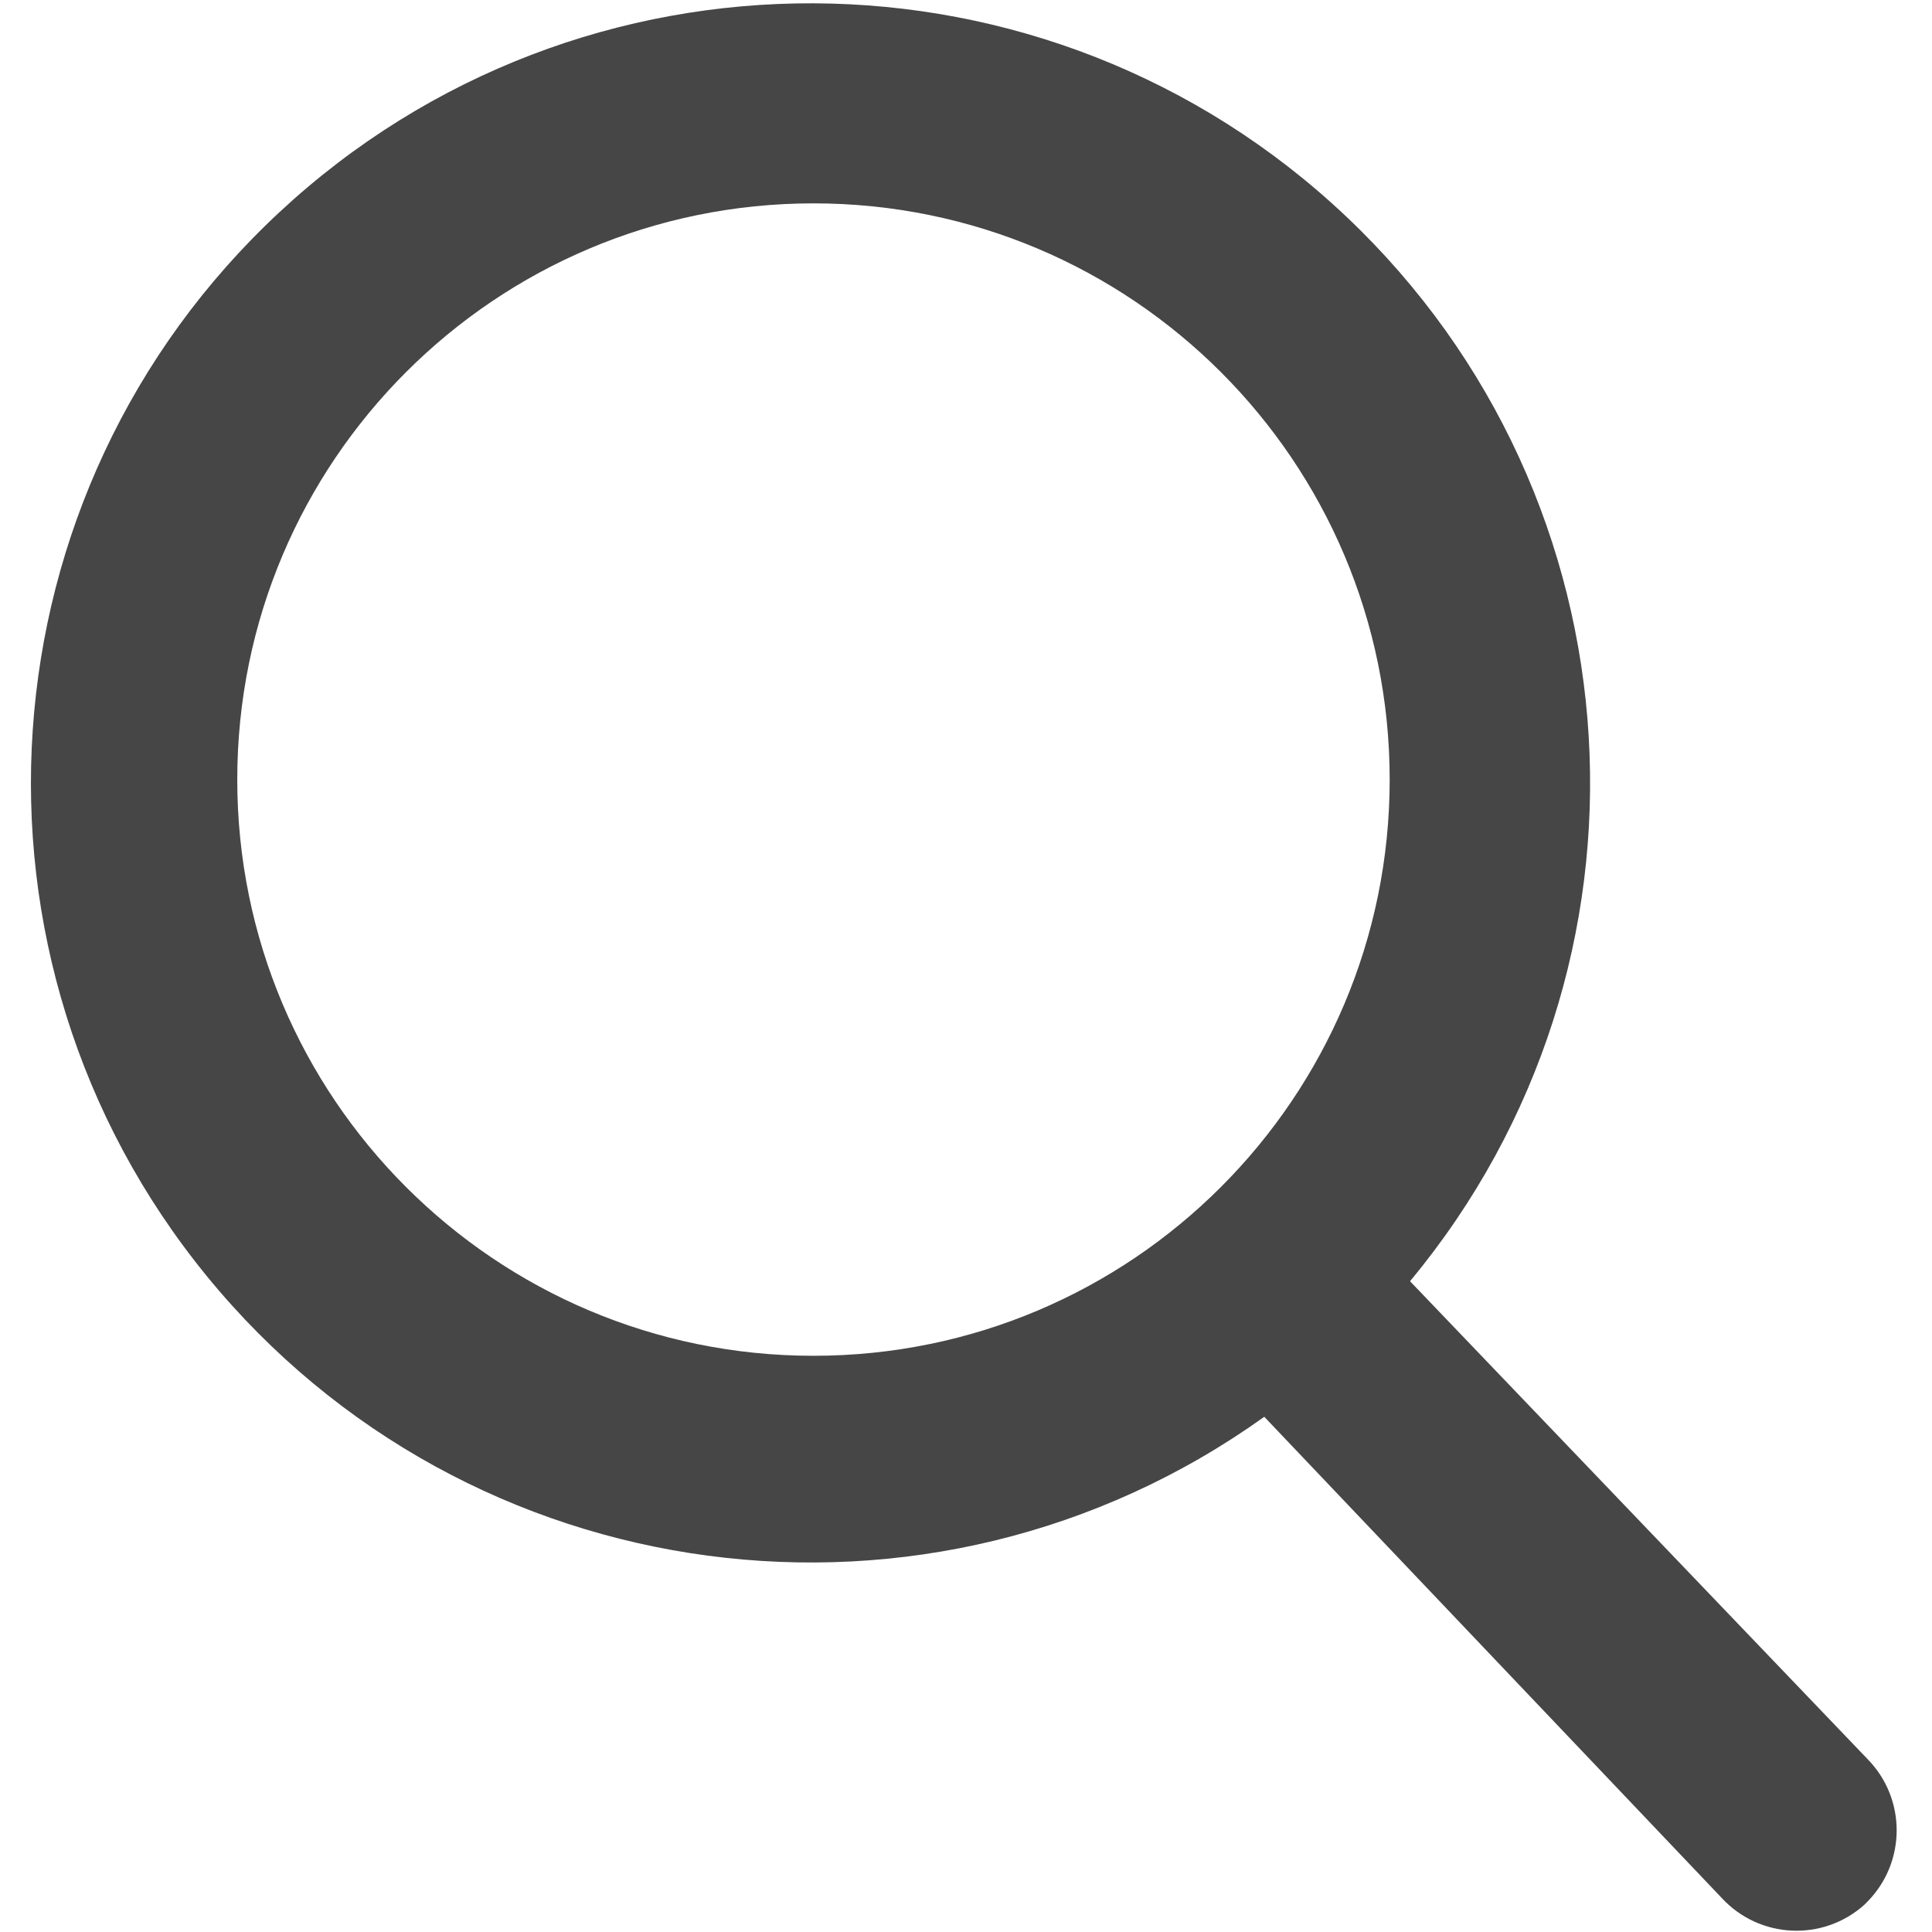
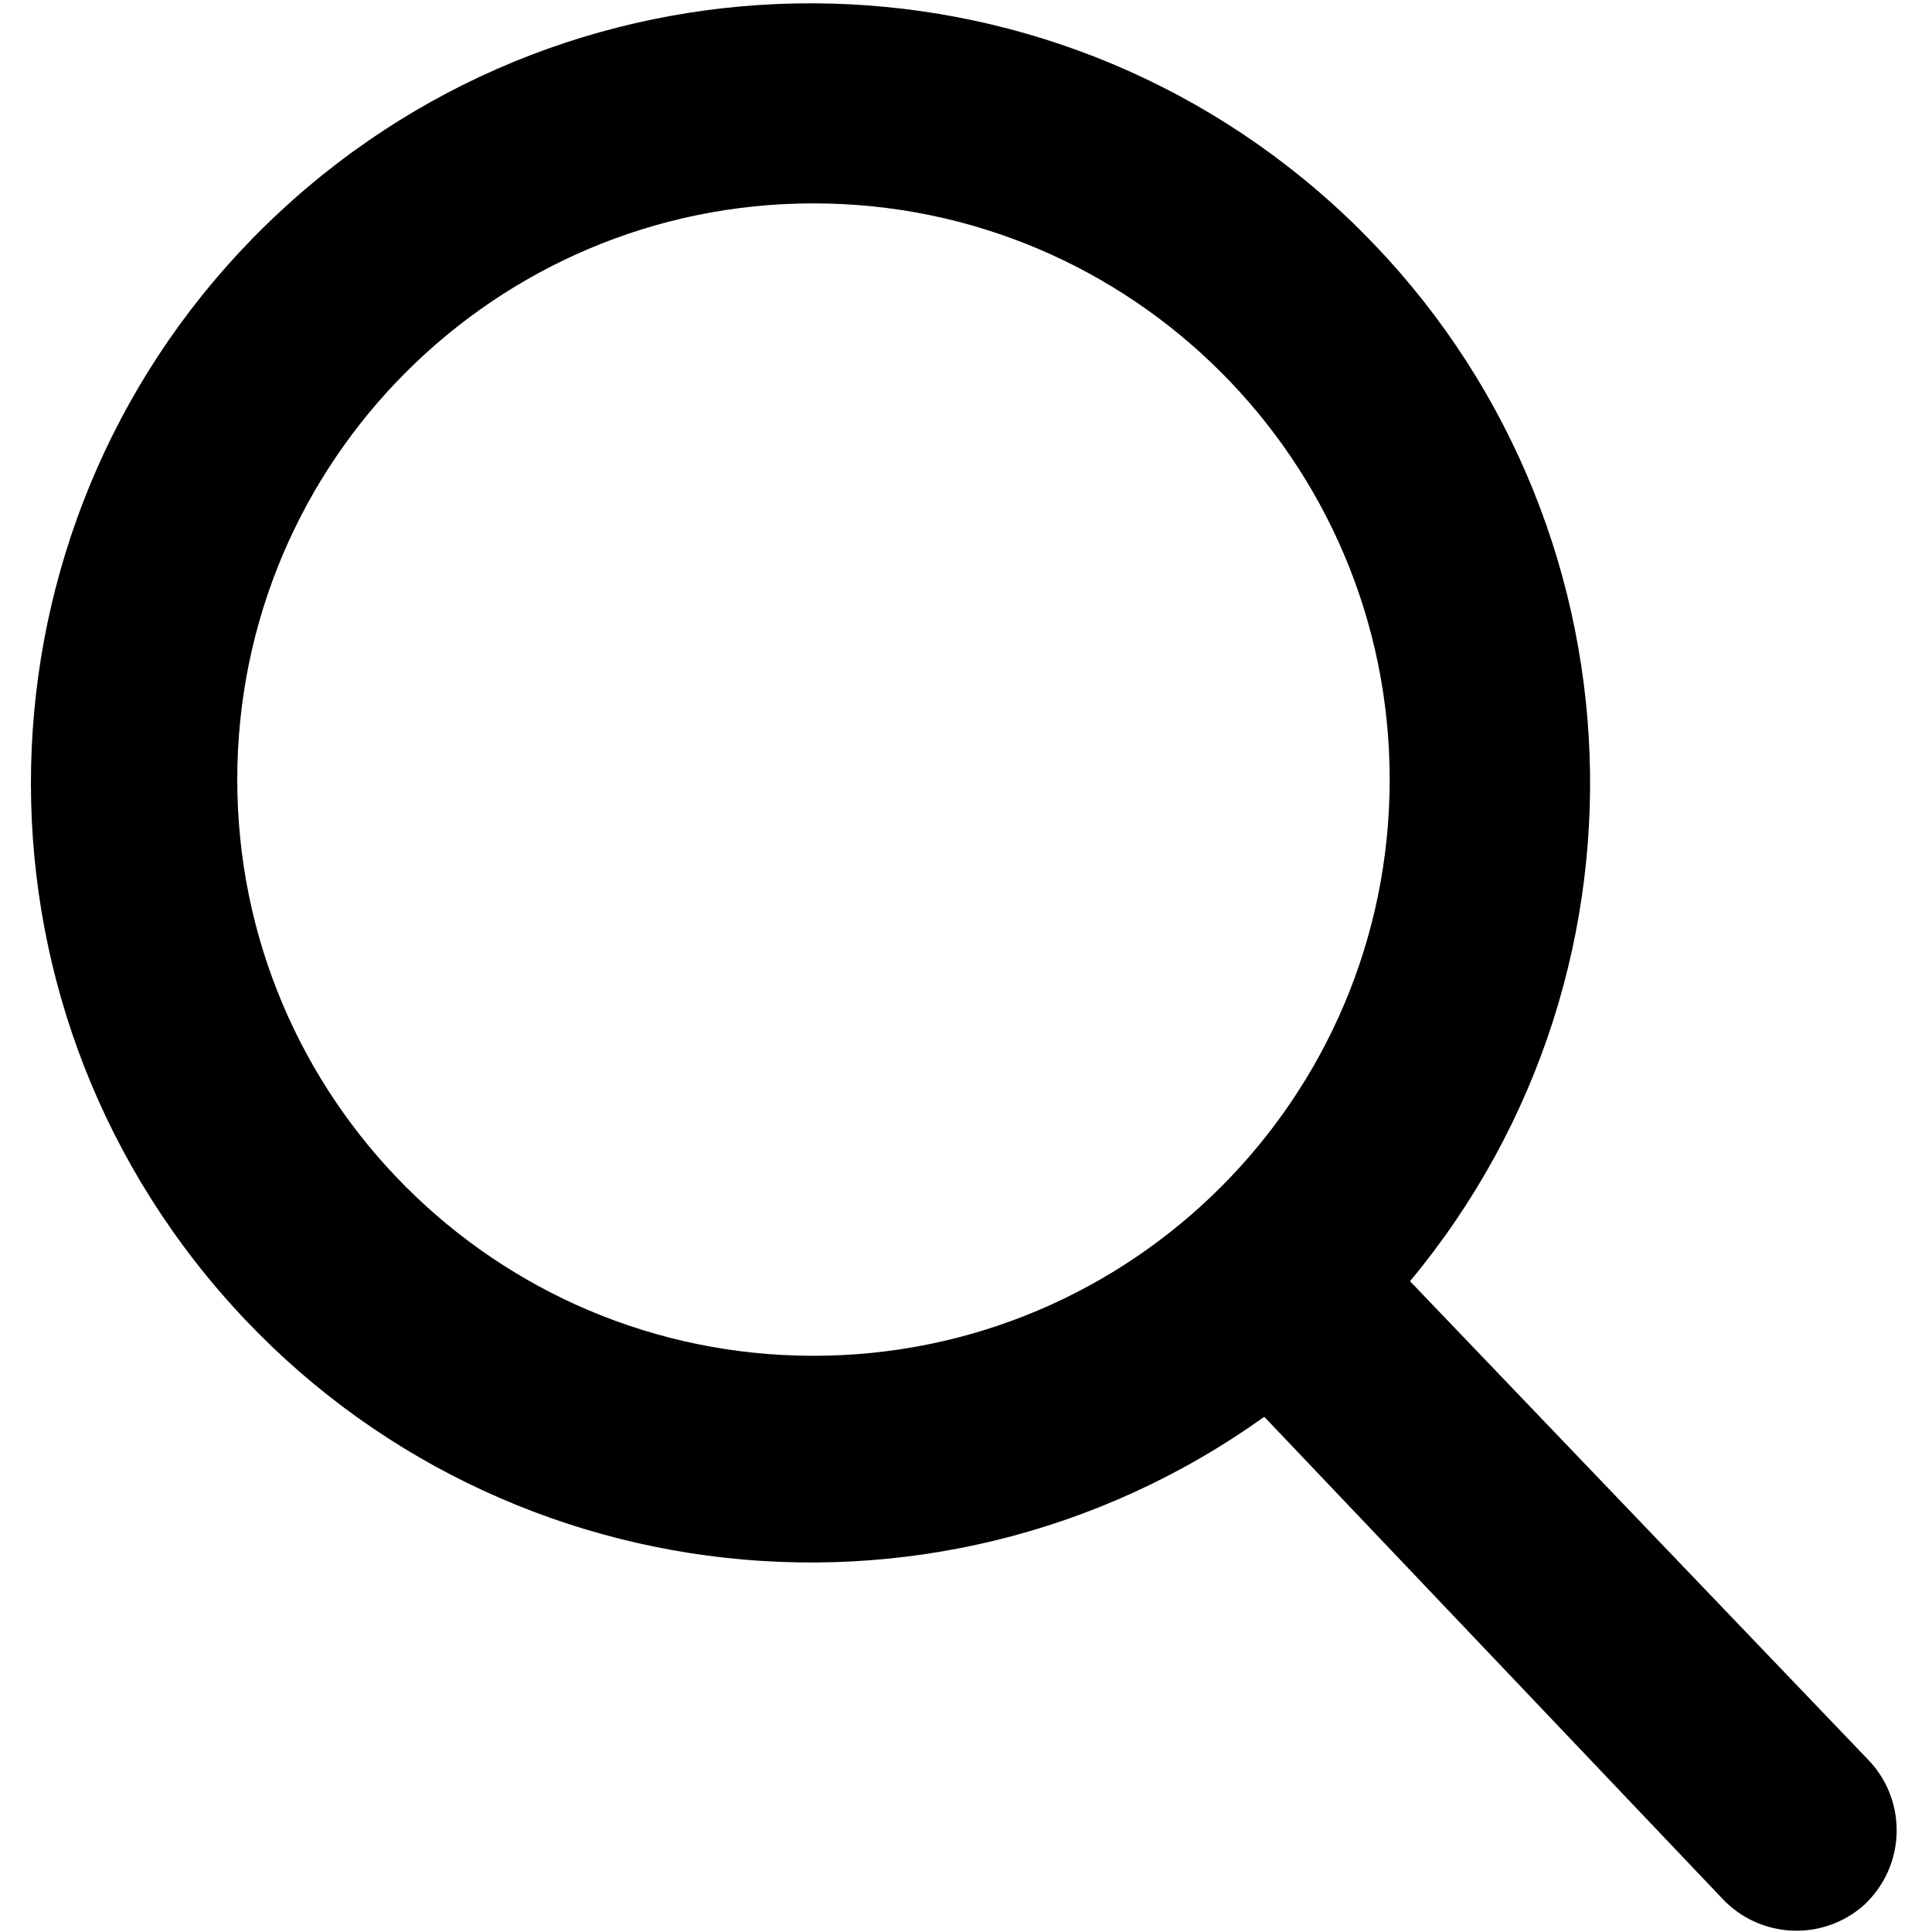
<svg xmlns="http://www.w3.org/2000/svg" viewBox="0 0 57 57">
-   <path d="M55.1 51.9L41.6 37.8a23 23 0 1 0-4.3 4L50.8 56a3 3 0 0 0 4.2.2l.1-.1a3 3 0 0 0 0-4.2zM24 6a17 17 0 1 1 0 34 17 17 0 0 1 0-34z" fill="#464646" />
+   <path d="M55.1 51.9L41.6 37.8a23 23 0 1 0-4.3 4L50.8 56a3 3 0 0 0 4.2.2l.1-.1a3 3 0 0 0 0-4.2zM24 6a17 17 0 1 1 0 34 17 17 0 0 1 0-34z" />
</svg>
